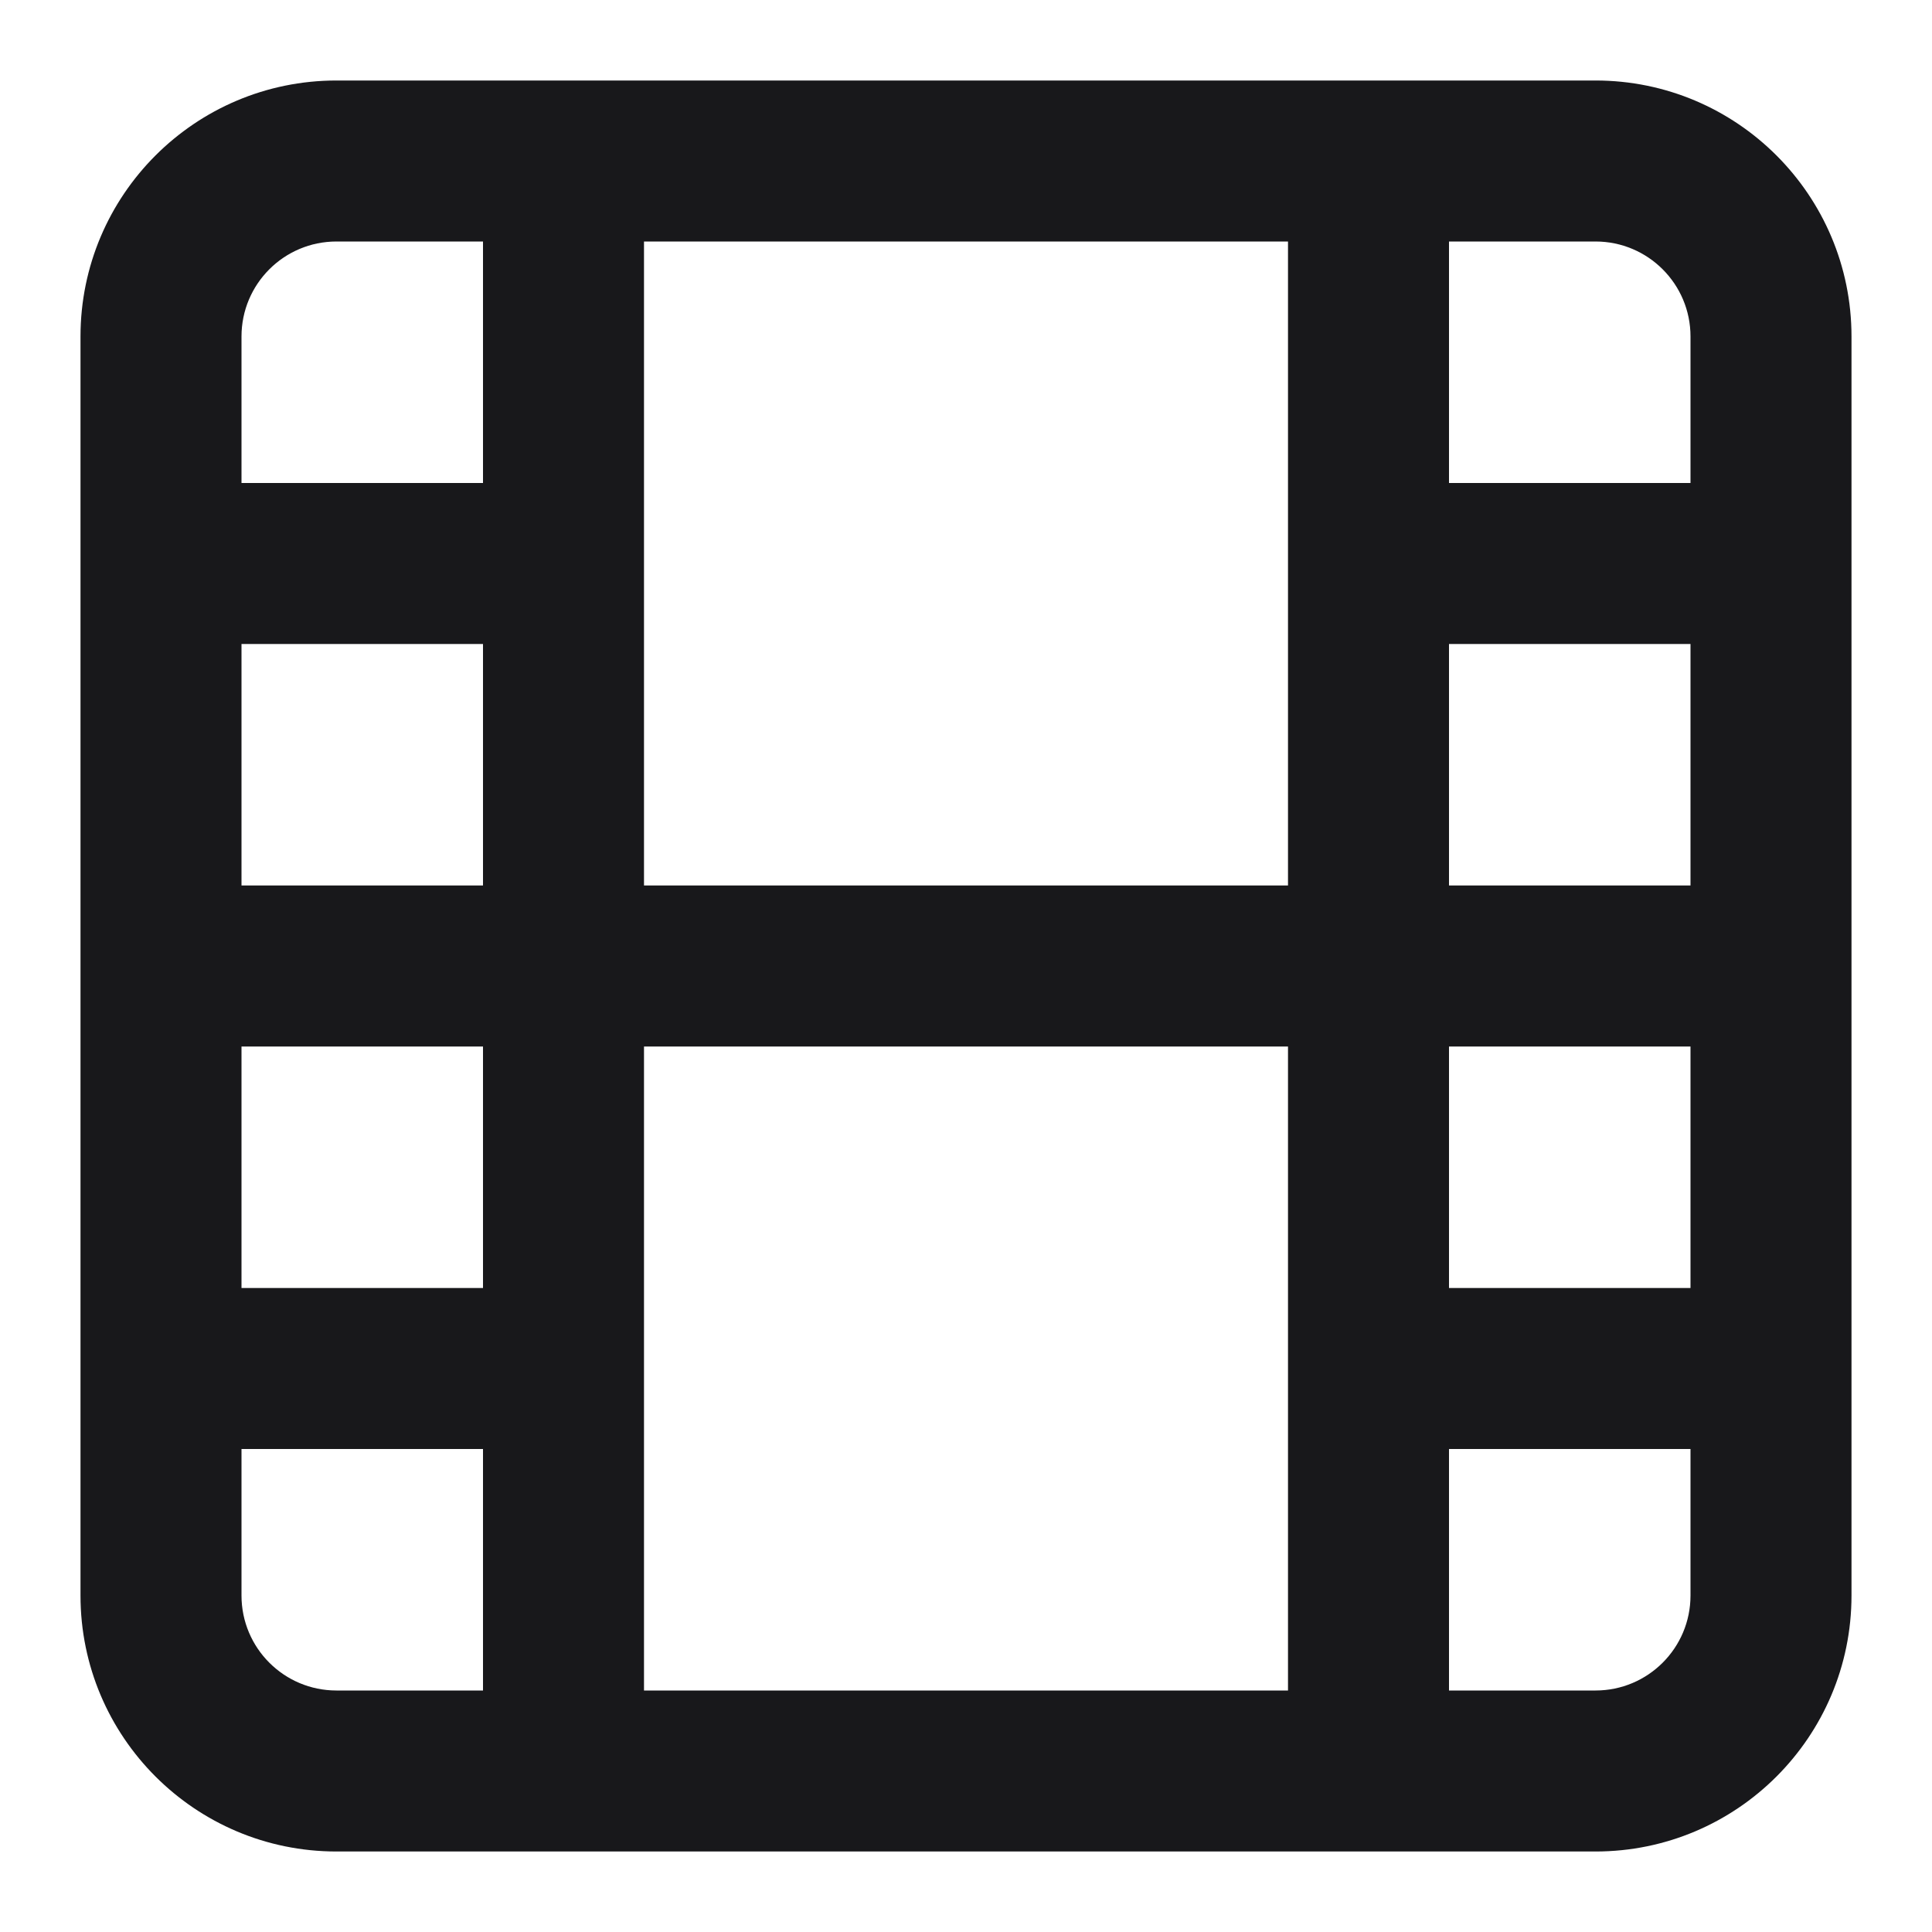
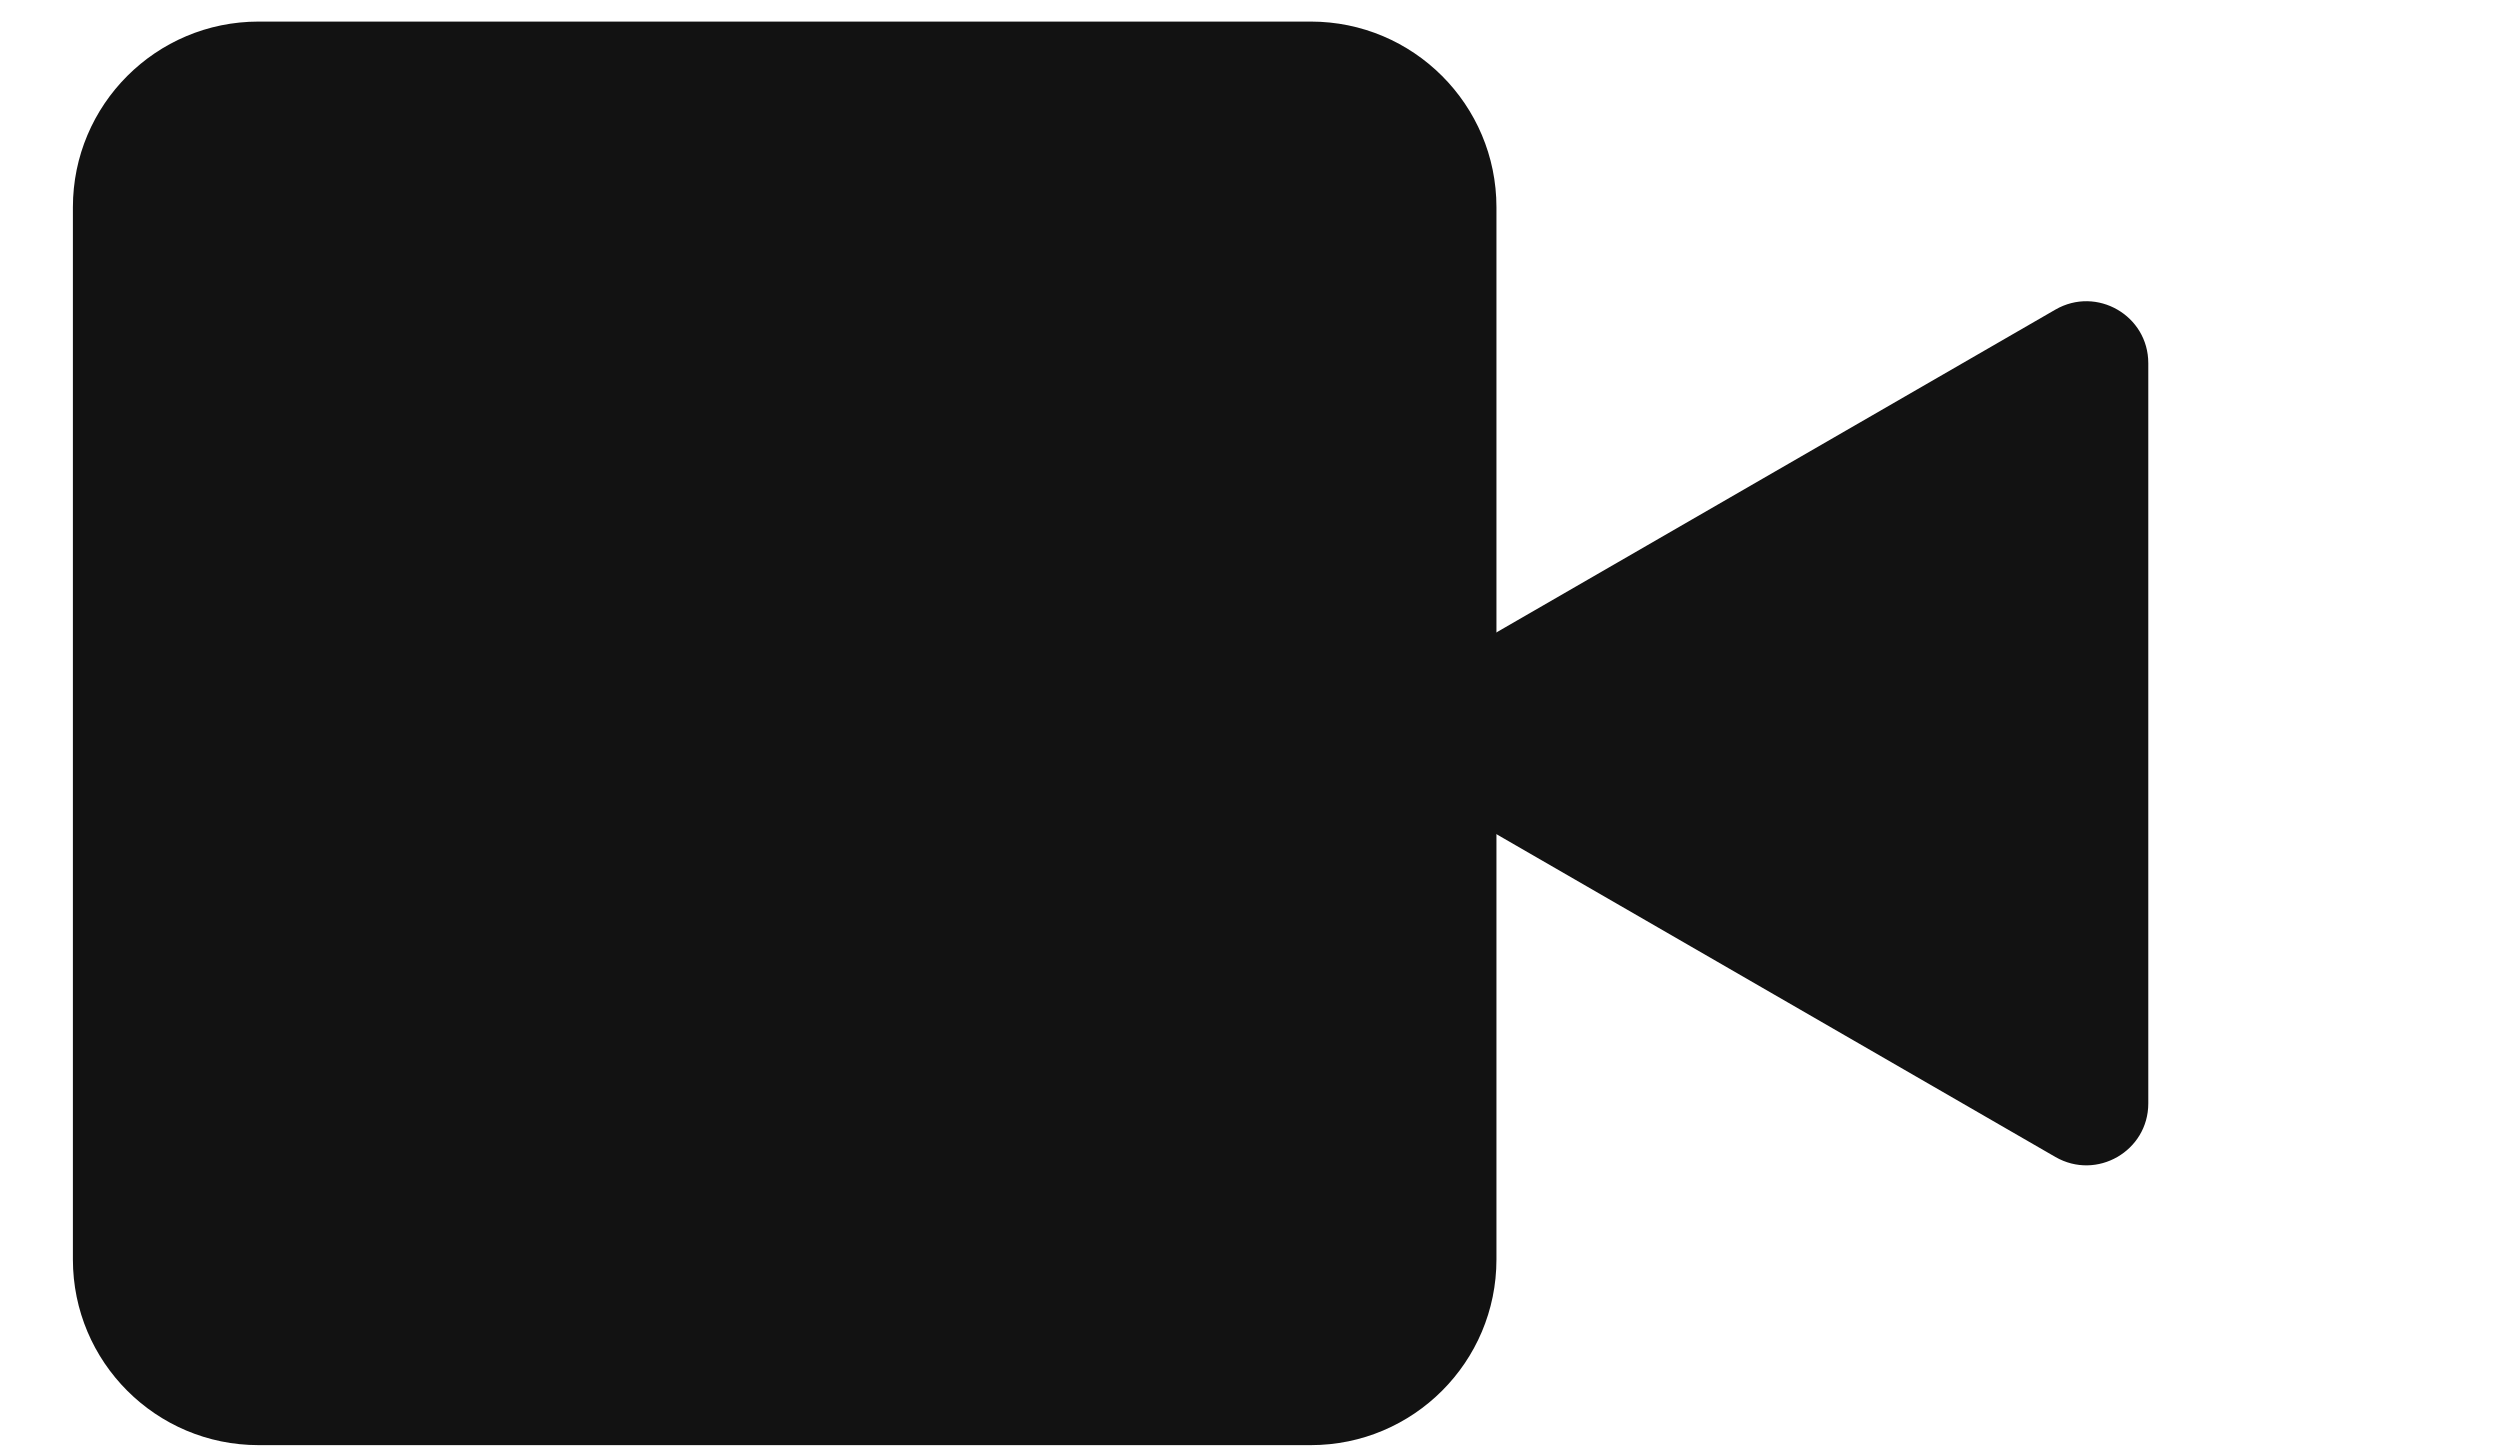
- <svg width="24" height="24" viewBox="0 0 24 24" fill="none">
-   <path fill-rule="evenodd" clip-rule="evenodd" d="M4.18 3C3.528 3 3 3.528 3 4.18V6H6V3H4.18ZM4.18 1C2.424 1 1 2.424 1 4.18V19.82C1 21.576 2.424 23 4.18 23H19.82C21.576 23 23 21.576 23 19.82V4.18C23 2.424 21.576 1 19.82 1H4.18ZM8 3V11H16V3H8ZM18 3V6H21V4.18C21 3.528 20.472 3 19.82 3H18ZM21 8H18V11H21V8ZM21 13H18V16H21V13ZM21 18H18V21H19.82C20.472 21 21 20.472 21 19.82V18ZM16 21V13H8V21H16ZM6 21V18H3V19.82C3 20.472 3.528 21 4.18 21H6ZM3 16H6V13H3V16ZM3 11H6V8H3V11Z" fill="#18181B" />
+ <svg xmlns="http://www.w3.org/2000/svg" width="19" height="11" viewBox="0 0 19 11" fill="none">
+   <rect x="0.554" y="0.164" width="10.819" height="10.819" rx="1.411" fill="#121212" />
+   <path d="M10.75 5.98C10.436 5.799 10.436 5.347 10.75 5.166L15.621 2.353C15.935 2.172 16.327 2.398 16.327 2.76L16.327 8.386C16.327 8.748 15.935 8.974 15.621 8.793L10.75 5.98Z" fill="#121212" />
</svg>
